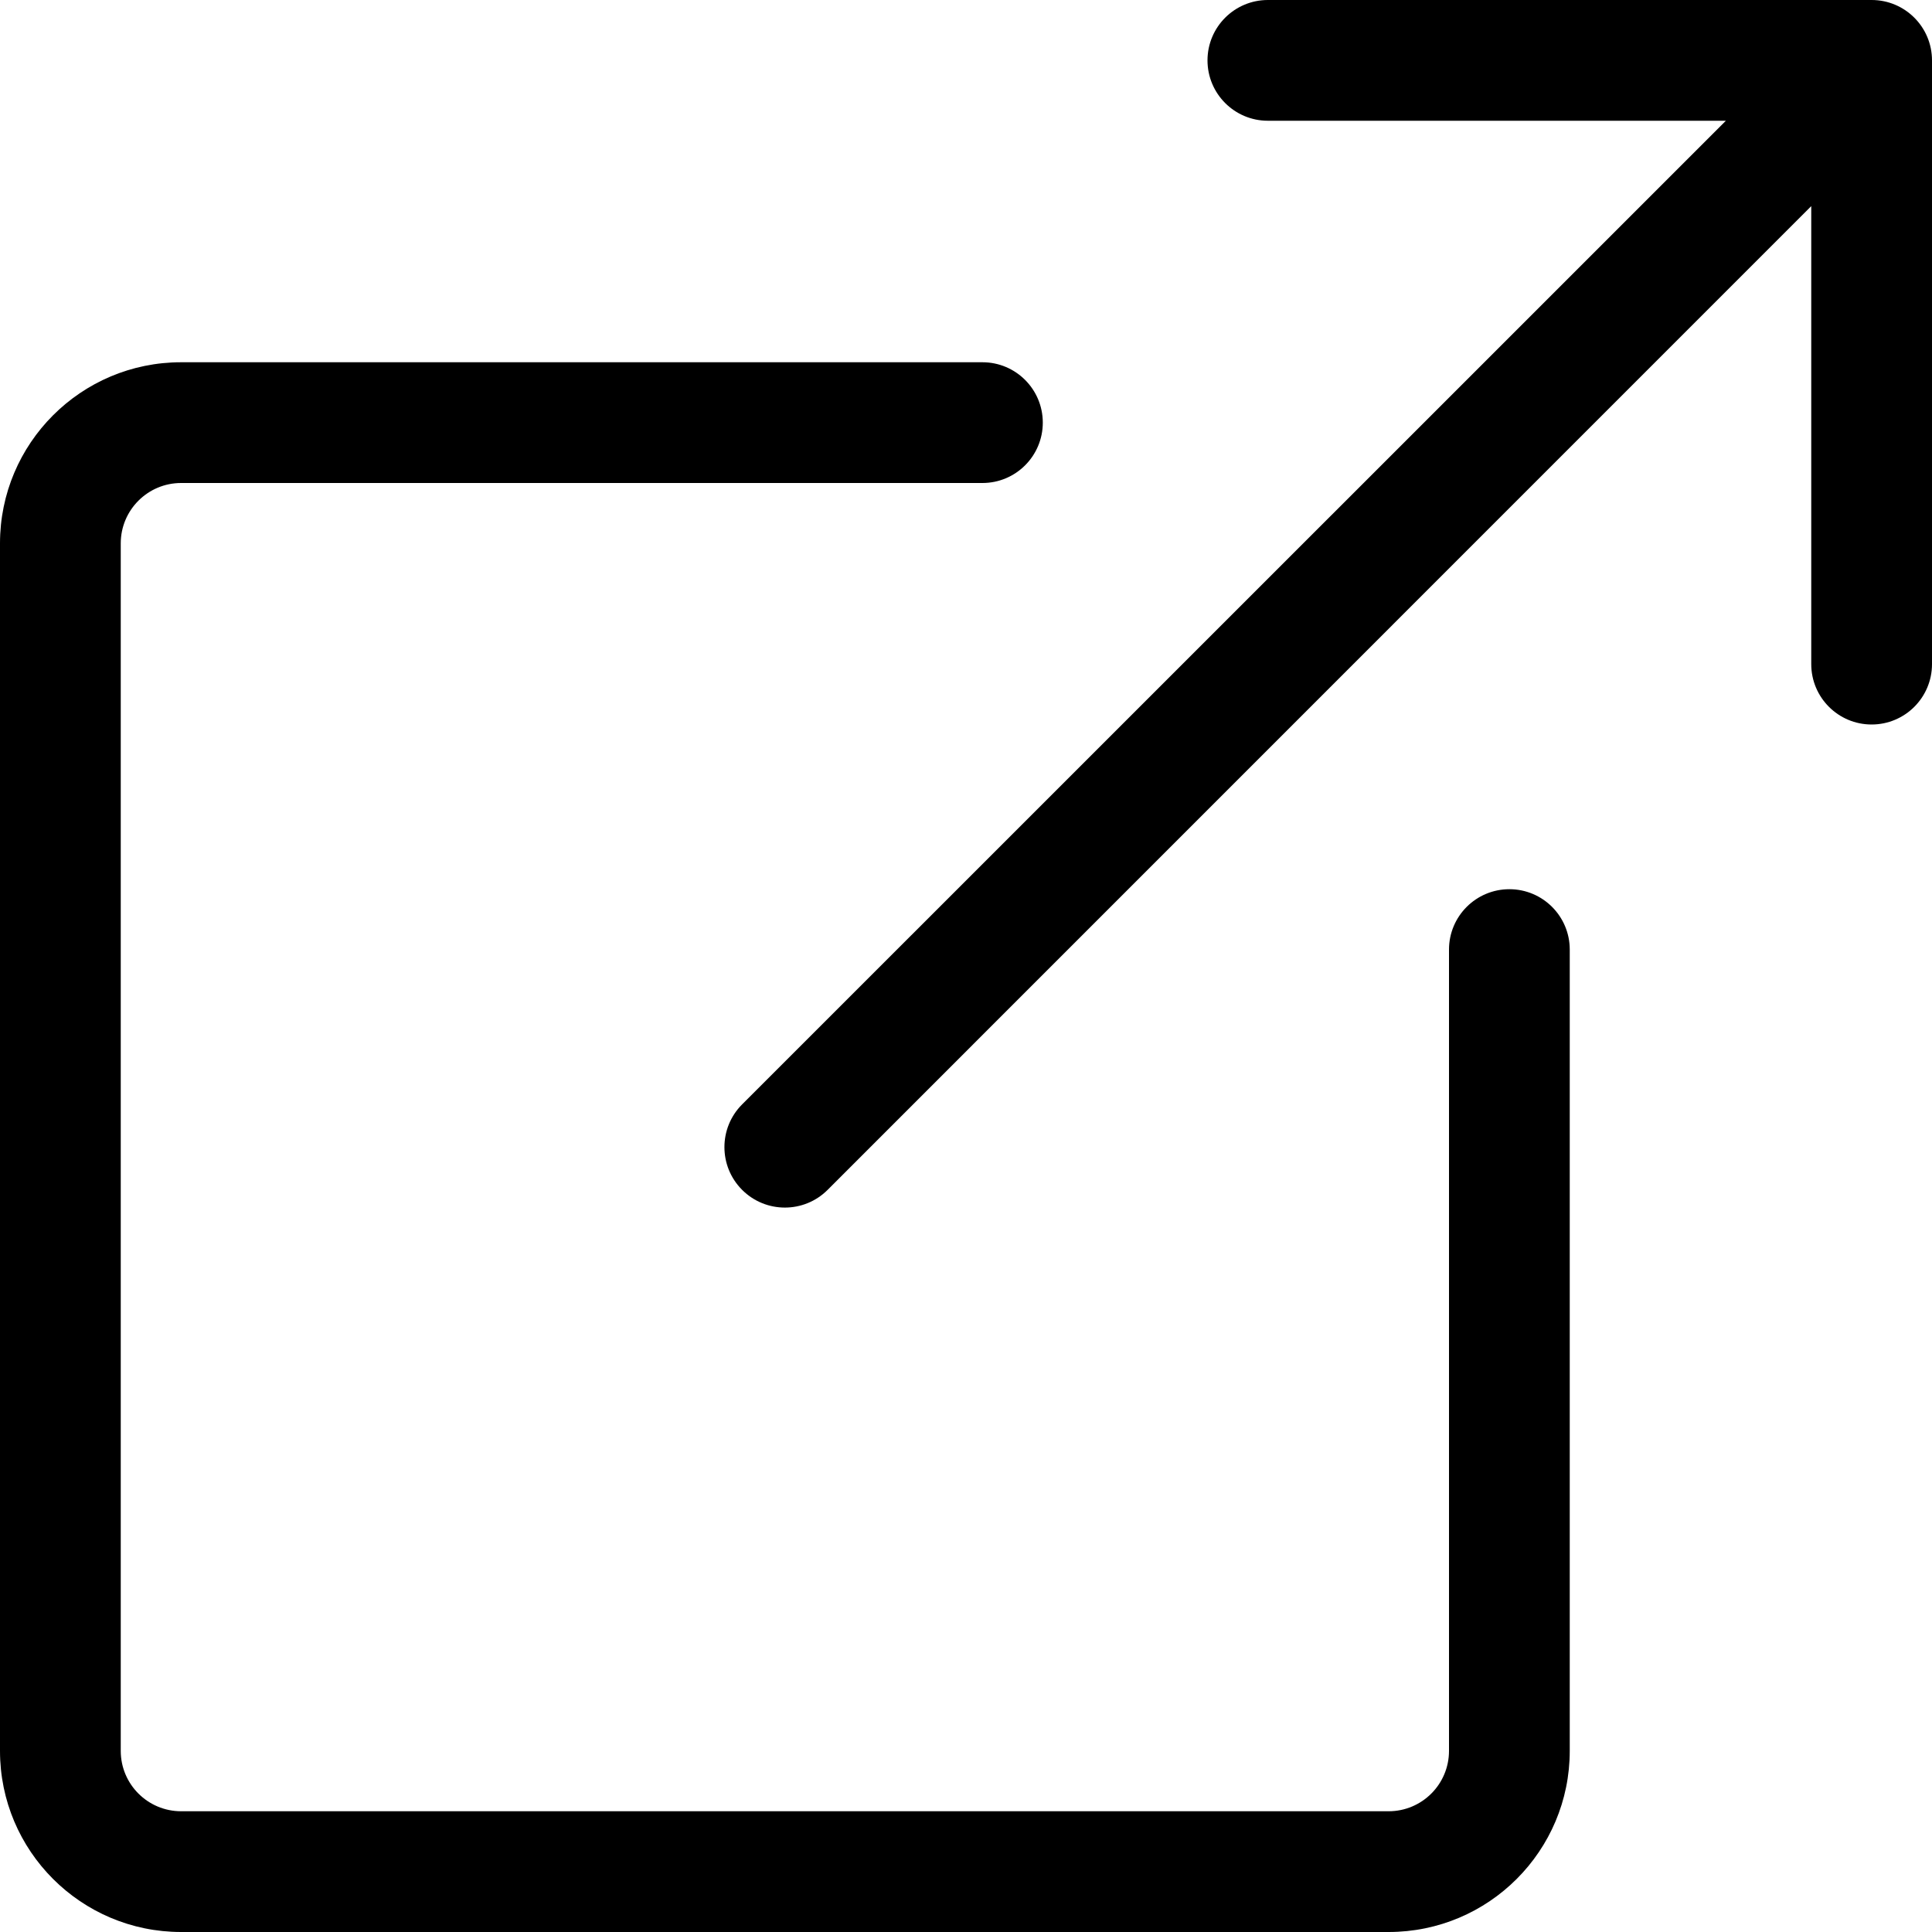
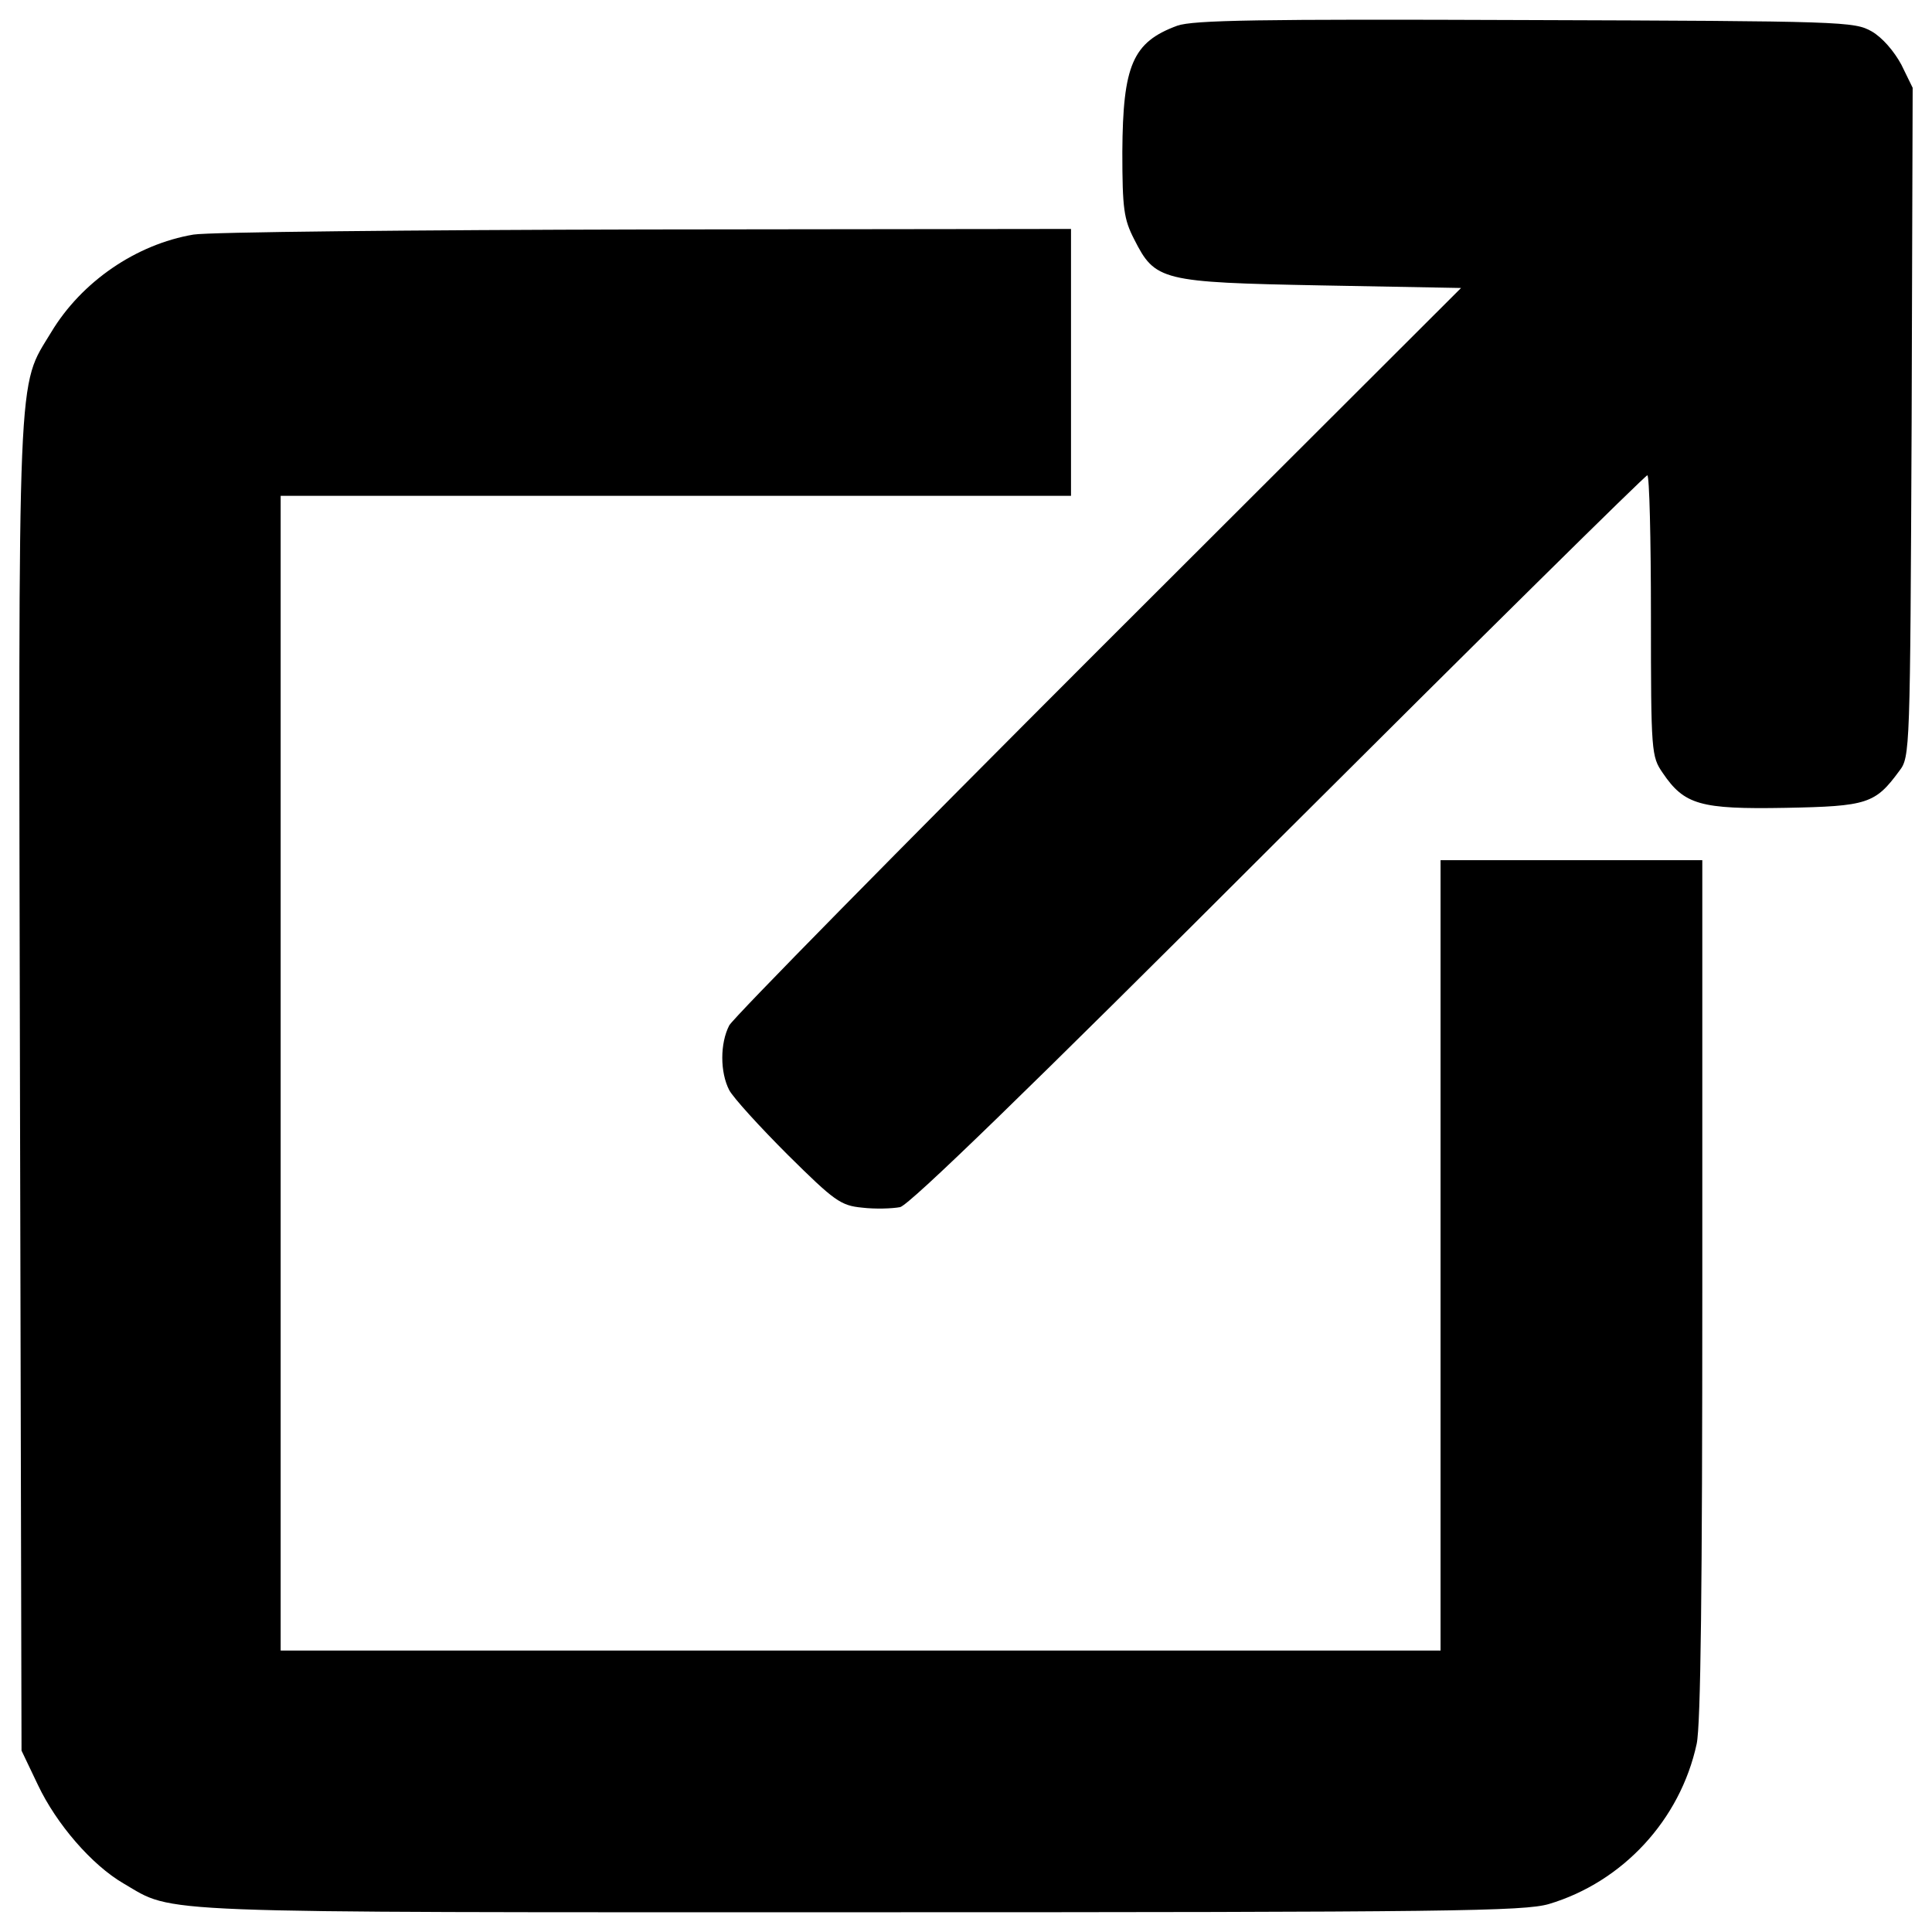
- <svg xmlns="http://www.w3.org/2000/svg" width="16" height="16" fill="currentColor" class="bi bi-box-arrow-up-right" viewBox="0 0 16 16">
-   <path fill-rule="evenodd" d="M8.636 3.5a.5.5 0 0 0-.5-.5H1.5A1.5 1.5 0 0 0 0 4.5v10A1.5 1.5 0 0 0 1.5 16h10a1.5 1.5 0 0 0 1.5-1.5V7.864a.5.5 0 0 0-1 0V14.5a.5.5 0 0 1-.5.5h-10a.5.5 0 0 1-.5-.5v-10a.5.5 0 0 1 .5-.5h6.636a.5.5 0 0 0 .5-.5z" />
-   <path fill-rule="evenodd" d="M16 .5a.5.5 0 0 0-.5-.5h-5a.5.5 0 0 0 0 1h3.793L6.146 9.146a.5.5 0 1 0 .708.708L15 1.707V5.5a.5.5 0 0 0 1 0v-5z" />
+ <svg xmlns="http://www.w3.org/2000/svg" version="1.1" x="0px" y="0px" viewBox="0 0 1000 1000" enable-background="new 0 0 1000 1000" xml:space="preserve">
+   <g>
+     <g transform="translate(0,511) scale(0.1,-0.1)">
+       <path d="M6093.4,4976.9c-231.1-85-281.6-204.6-284.2-653.5c0-294.9,8-348,61.1-451.6c108.9-215.2,138.1-223.1,969.6-239.1l722.5-13.3L5687,1746.8C4656.3,716.1,3795.7-157.9,3774.4-197.7c-47.8-93-47.8-241.7,0-334.7c21.3-39.8,156.7-188.6,302.8-334.7c241.7-239.1,273.6-263,385.2-273.6c66.4-8,154.1-5.3,196.6,2.6c50.5,13.3,658.8,603,1960.4,1904.6C7658,1802.6,8516,2649.9,8526.6,2649.9c10.6,0,18.6-326.7,18.6-727.8c0-709.3,2.6-727.8,61.1-812.9c111.6-164.7,193.9-188.6,634.9-180.6c425,8,464.9,21.2,589.7,191.3c55.8,71.7,55.8,103.6,63.7,1803.7l5.3,1732l-58.4,119.5c-37.2,69.1-98.3,140.8-154.1,172.7c-90.3,50.5-140.8,53.1-1793.1,58.4C6518.4,5011.5,6175.8,5006.1,6093.4,4976.9z" />
+       <path d="M1001.2,3895.8c-297.5-50.5-579.1-244.4-735.8-504.7c-178-294.9-170-106.3-162-3904.9l8-3437.3l85-178c95.6-201.9,278.9-414.4,443.6-510c268.3-156.7,85-148.7,3814.6-148.7c3062.8,0,3432,5.3,3562.2,42.5c382.5,114.2,680.1,435.7,765.1,828.8c21.3,98.3,29.2,818.2,29.2,2356.2V657.7h-677.4h-677.4v-2045.4v-2045.4H4454.4H1452.7v2988.4v2988.4h2045.4h2045.4v690.7V3925l-2196.8-2.7C2135.4,3919.7,1080.8,3909.1,1001.2,3895.8z" />
+     </g>
+   </g>
</svg>
